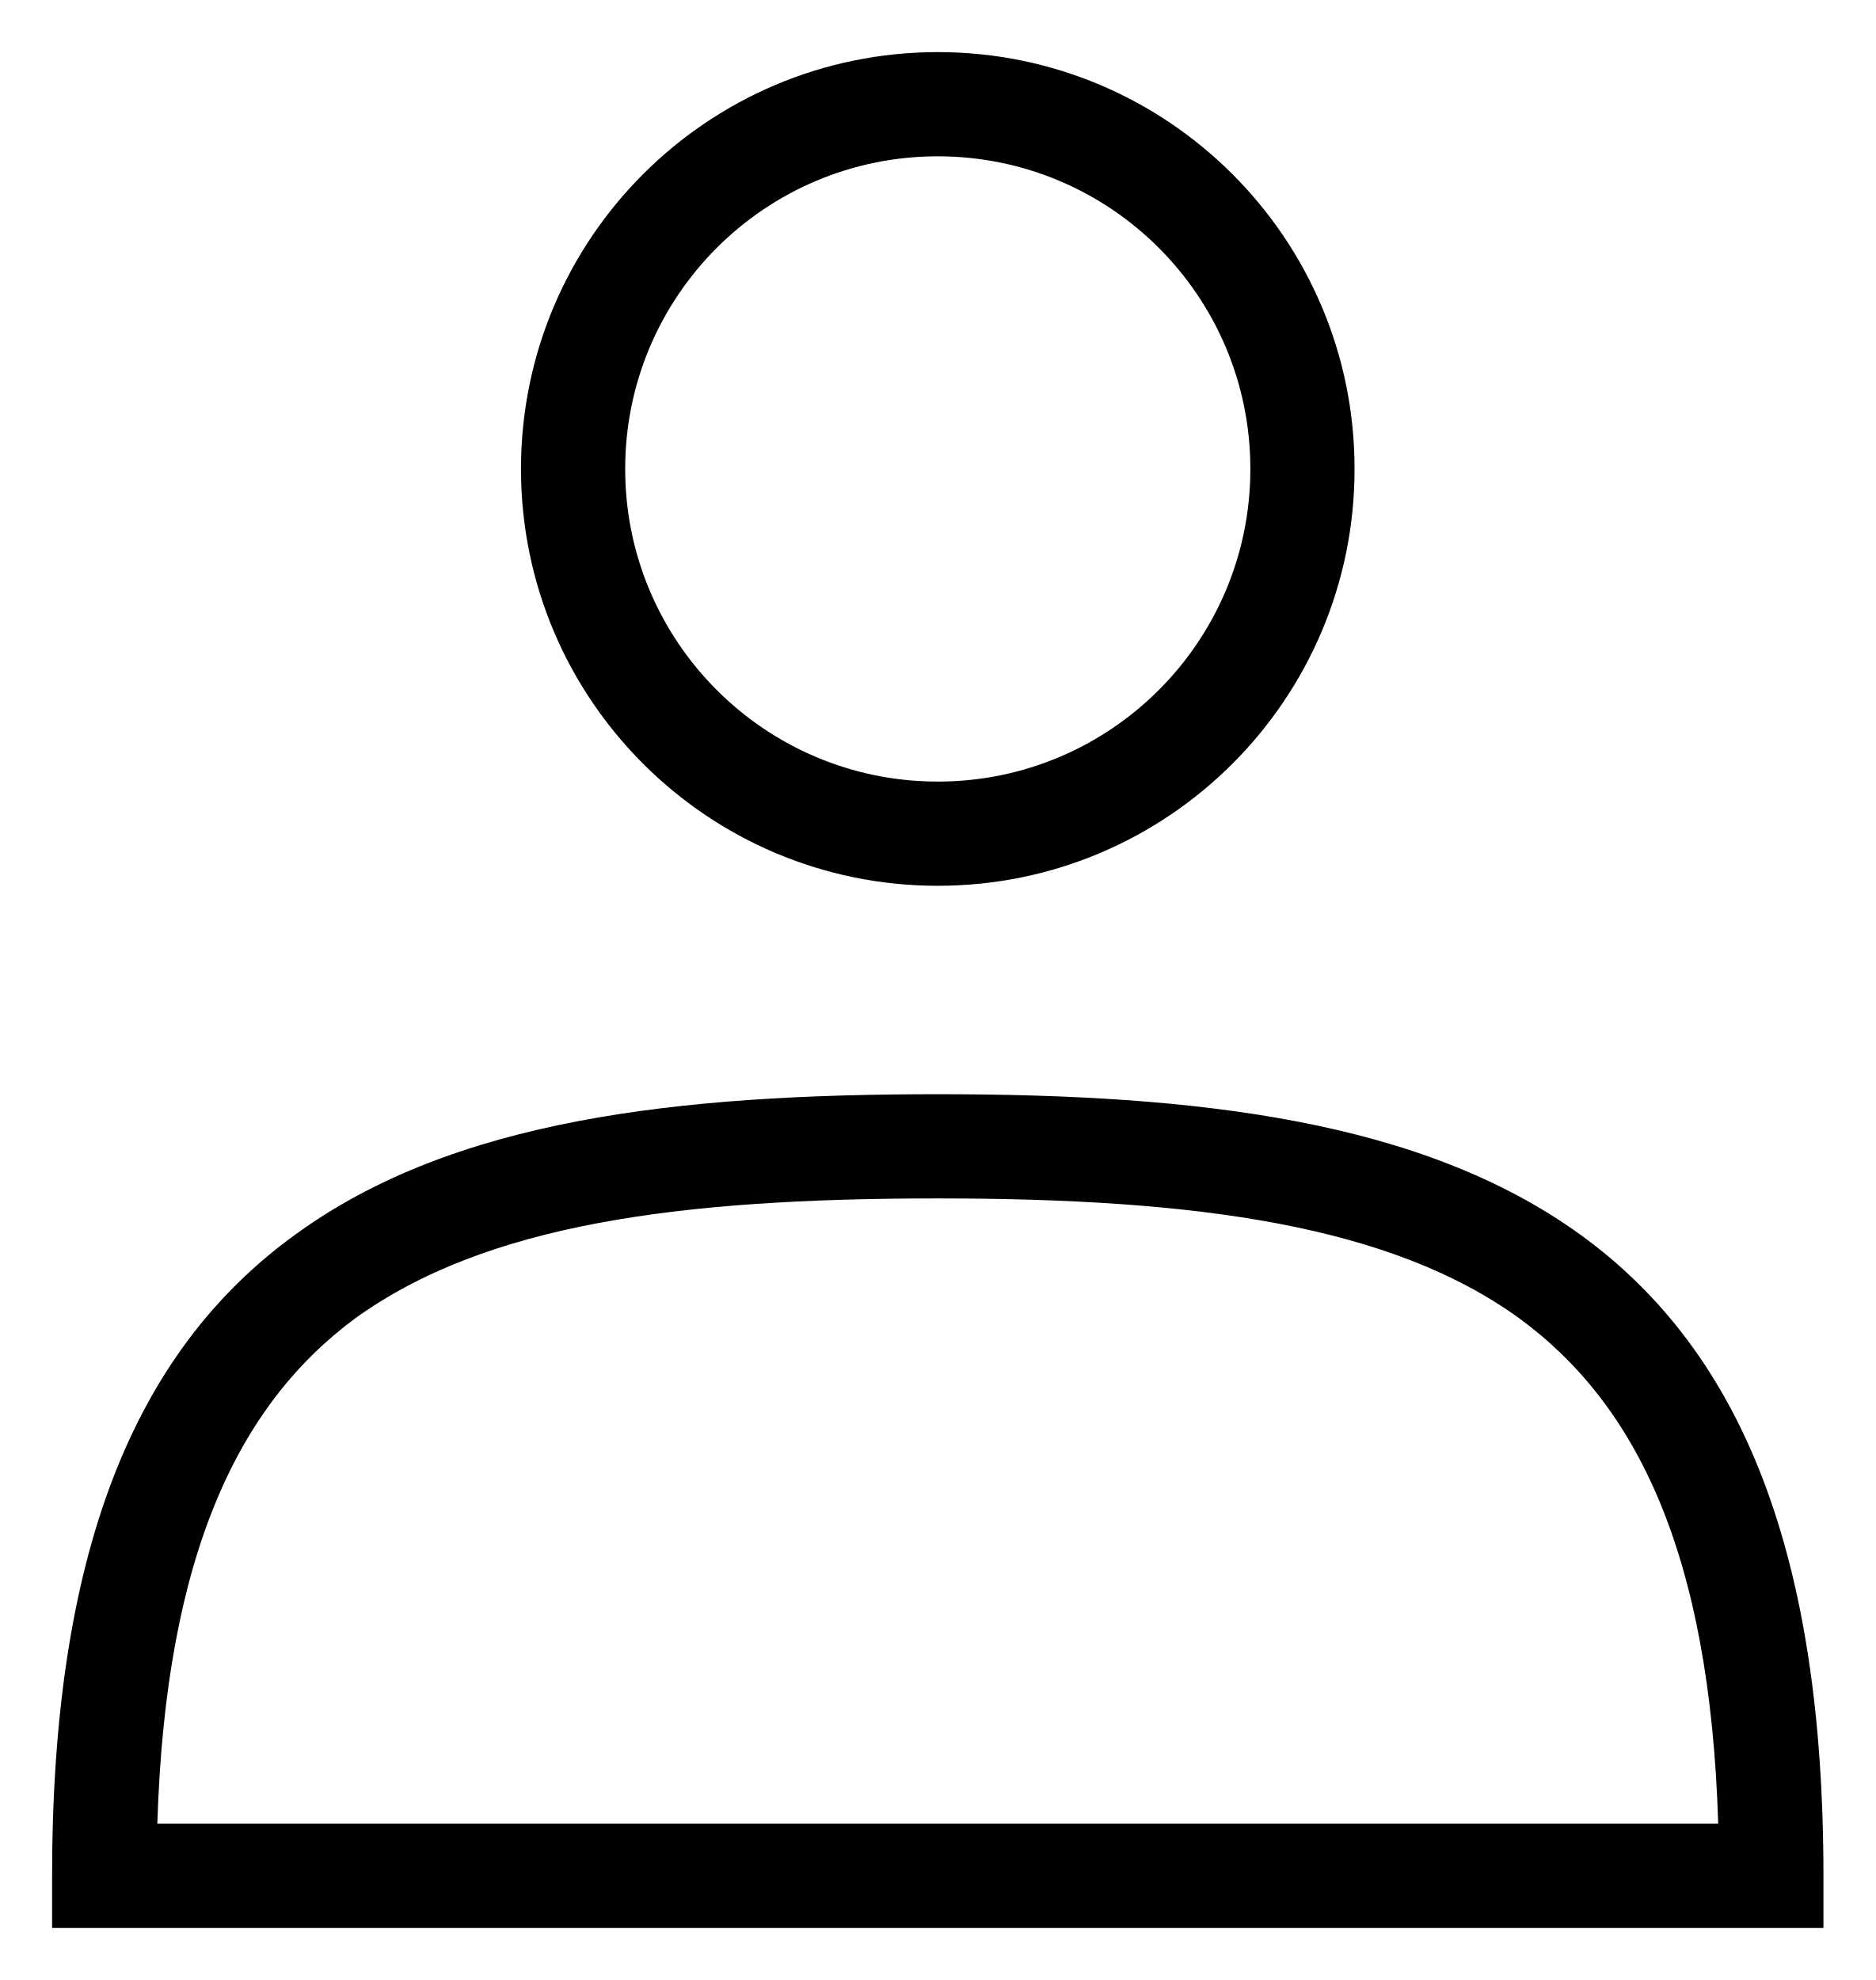
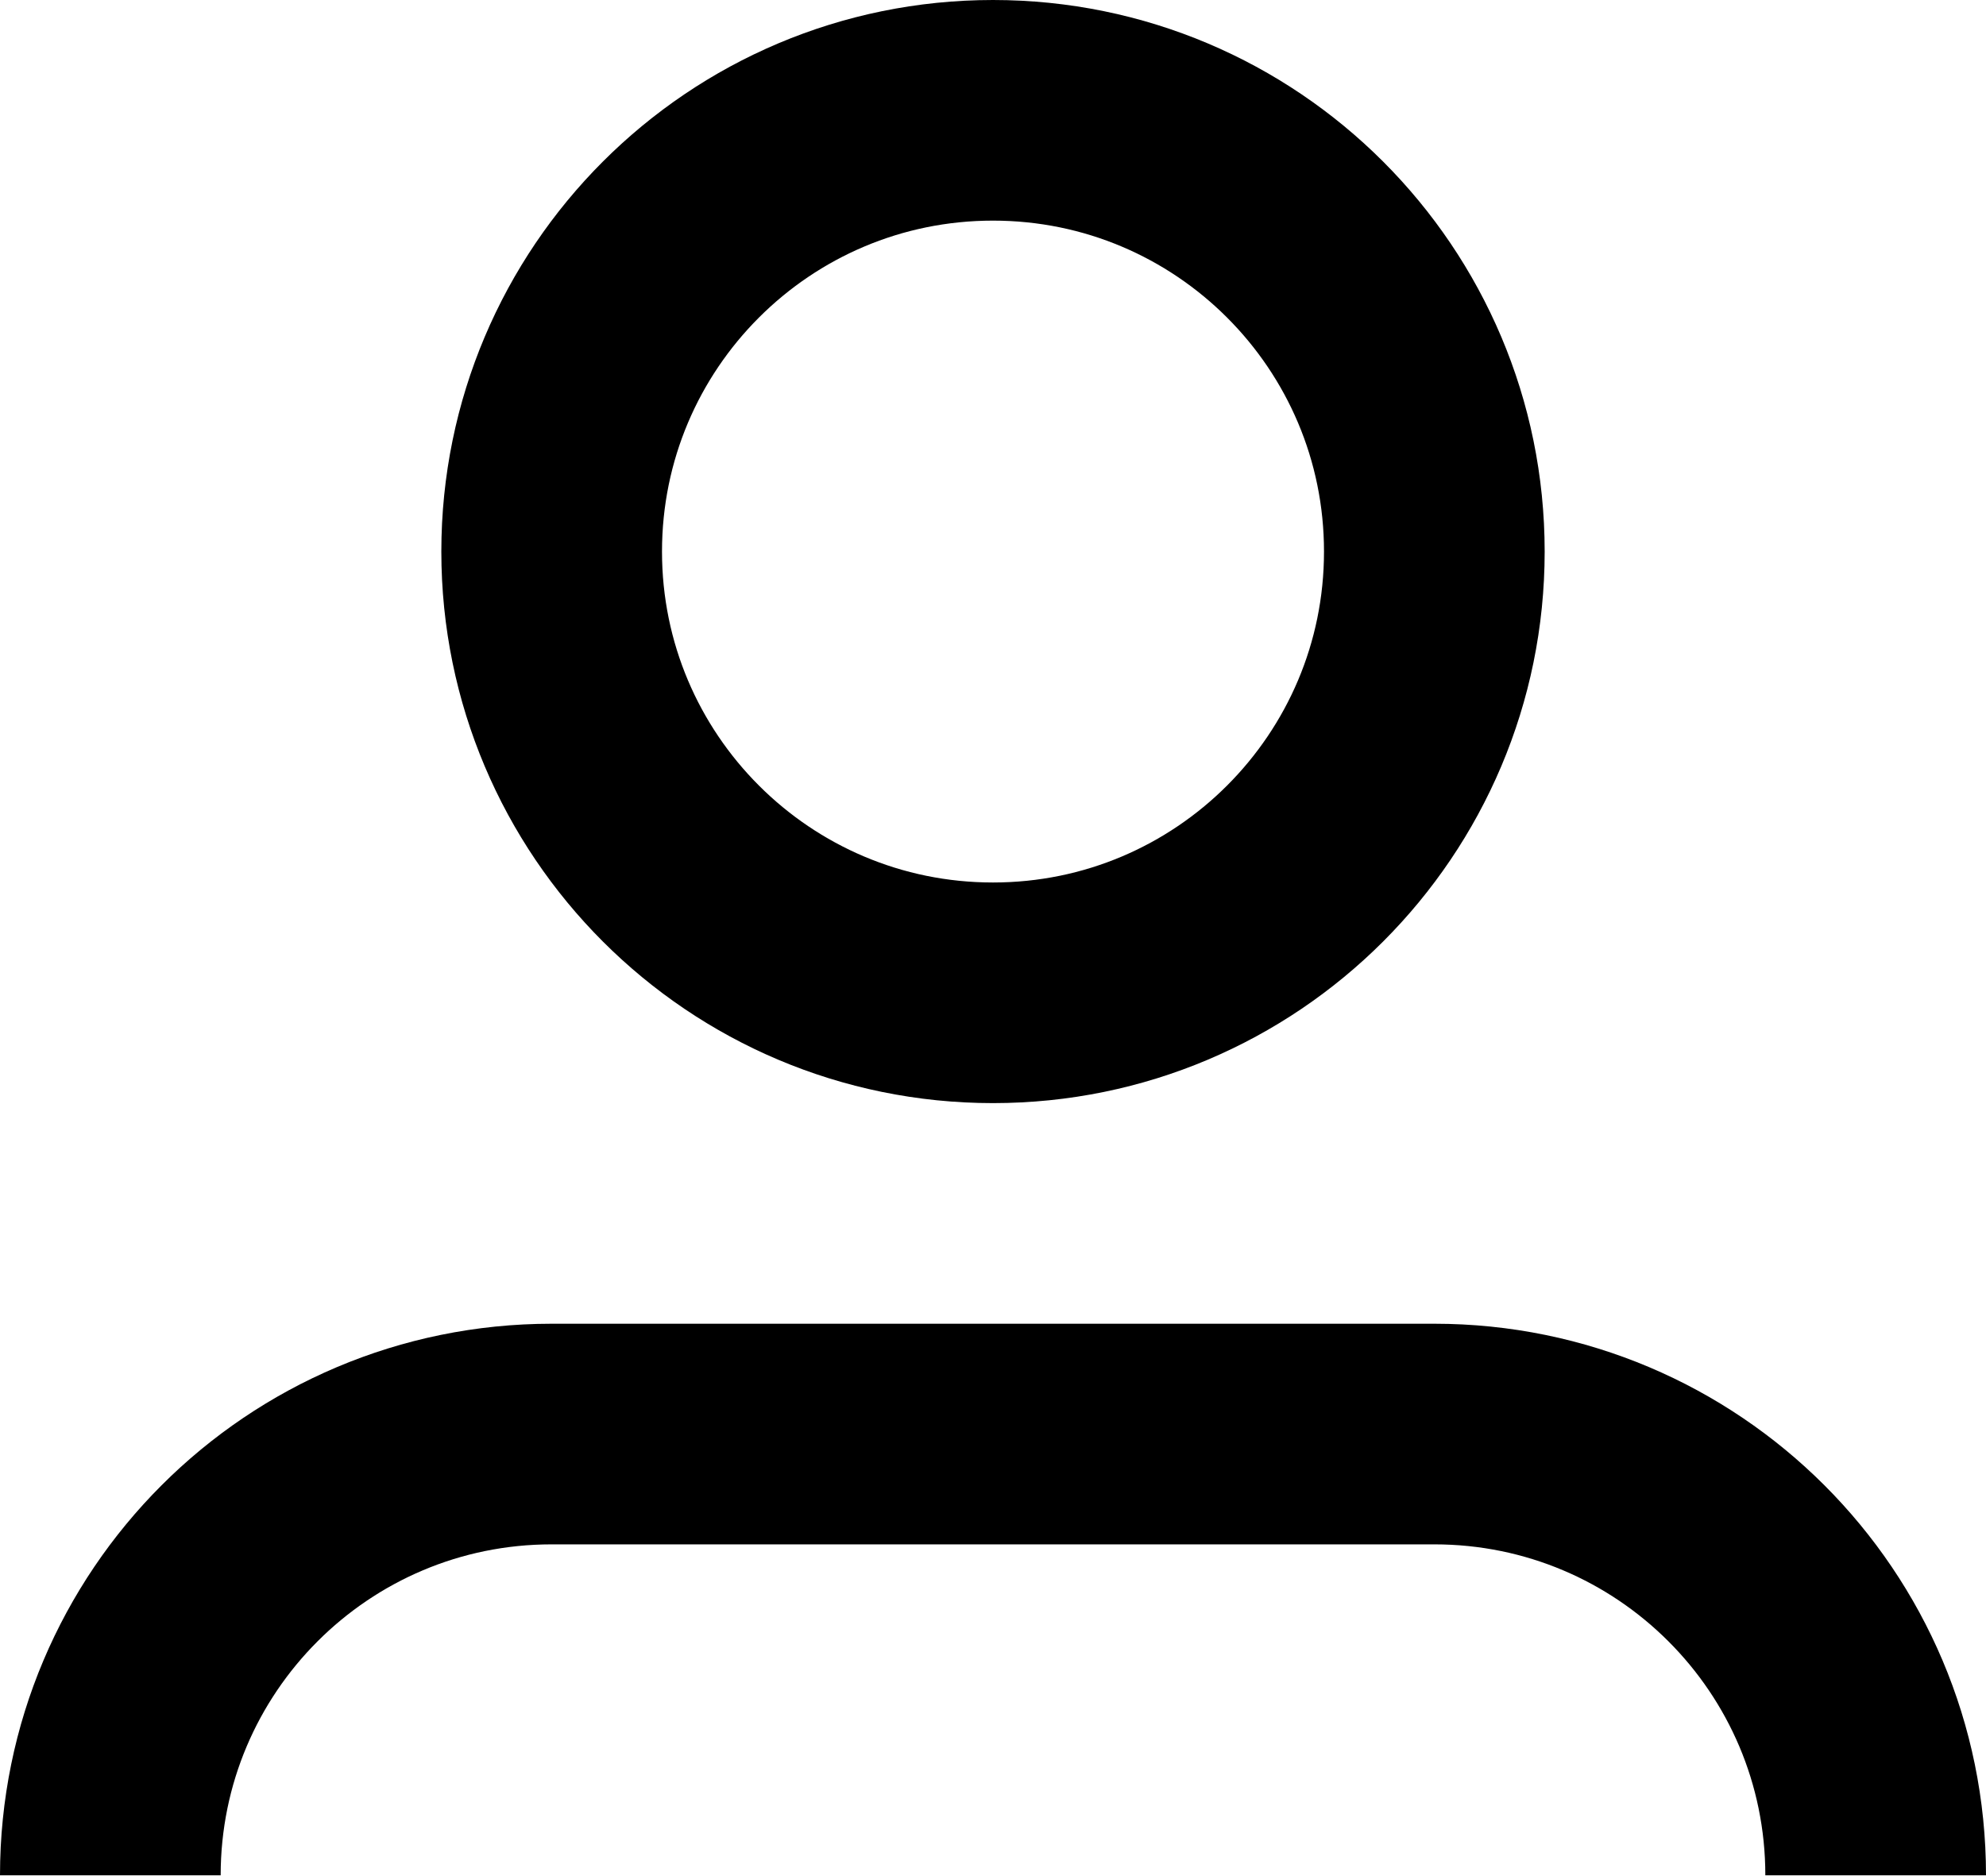
- <svg xmlns="http://www.w3.org/2000/svg" fill="none" class="icon icon-account" viewBox="0 0 18 19">
-   <path fill="currentColor" fill-rule="evenodd" d="M6 4.5a3 3 0 1 1 6 0 3 3 0 0 1-6 0m3-4a4 4 0 1 0 0 8 4 4 0 0 0 0-8m5.58 12.15c1.12.82 1.83 2.24 1.91 4.85H1.51c.08-2.6.79-4.03 1.9-4.85C4.66 11.75 6.5 11.5 9 11.5s4.35.26 5.58 1.15M9 10.5c-2.5 0-4.65.24-6.17 1.35C1.27 12.98.5 14.93.5 18v.5h17V18c0-3.07-.77-5.02-2.33-6.15-1.52-1.1-3.67-1.35-6.17-1.35" clip-rule="evenodd" />
+ <svg focusable="false" width="18" height="17" class="icon icon--header-customer   " viewBox="0 0 18 17">
+   <circle cx="9" cy="5" r="4" fill="none" stroke="currentColor" stroke-width="2" stroke-linejoin="round" />
+   <path d="M1 17v0a4 4 0 014-4h8a4 4 0 014 4v0" fill="none" stroke="currentColor" stroke-width="2" />
</svg>
